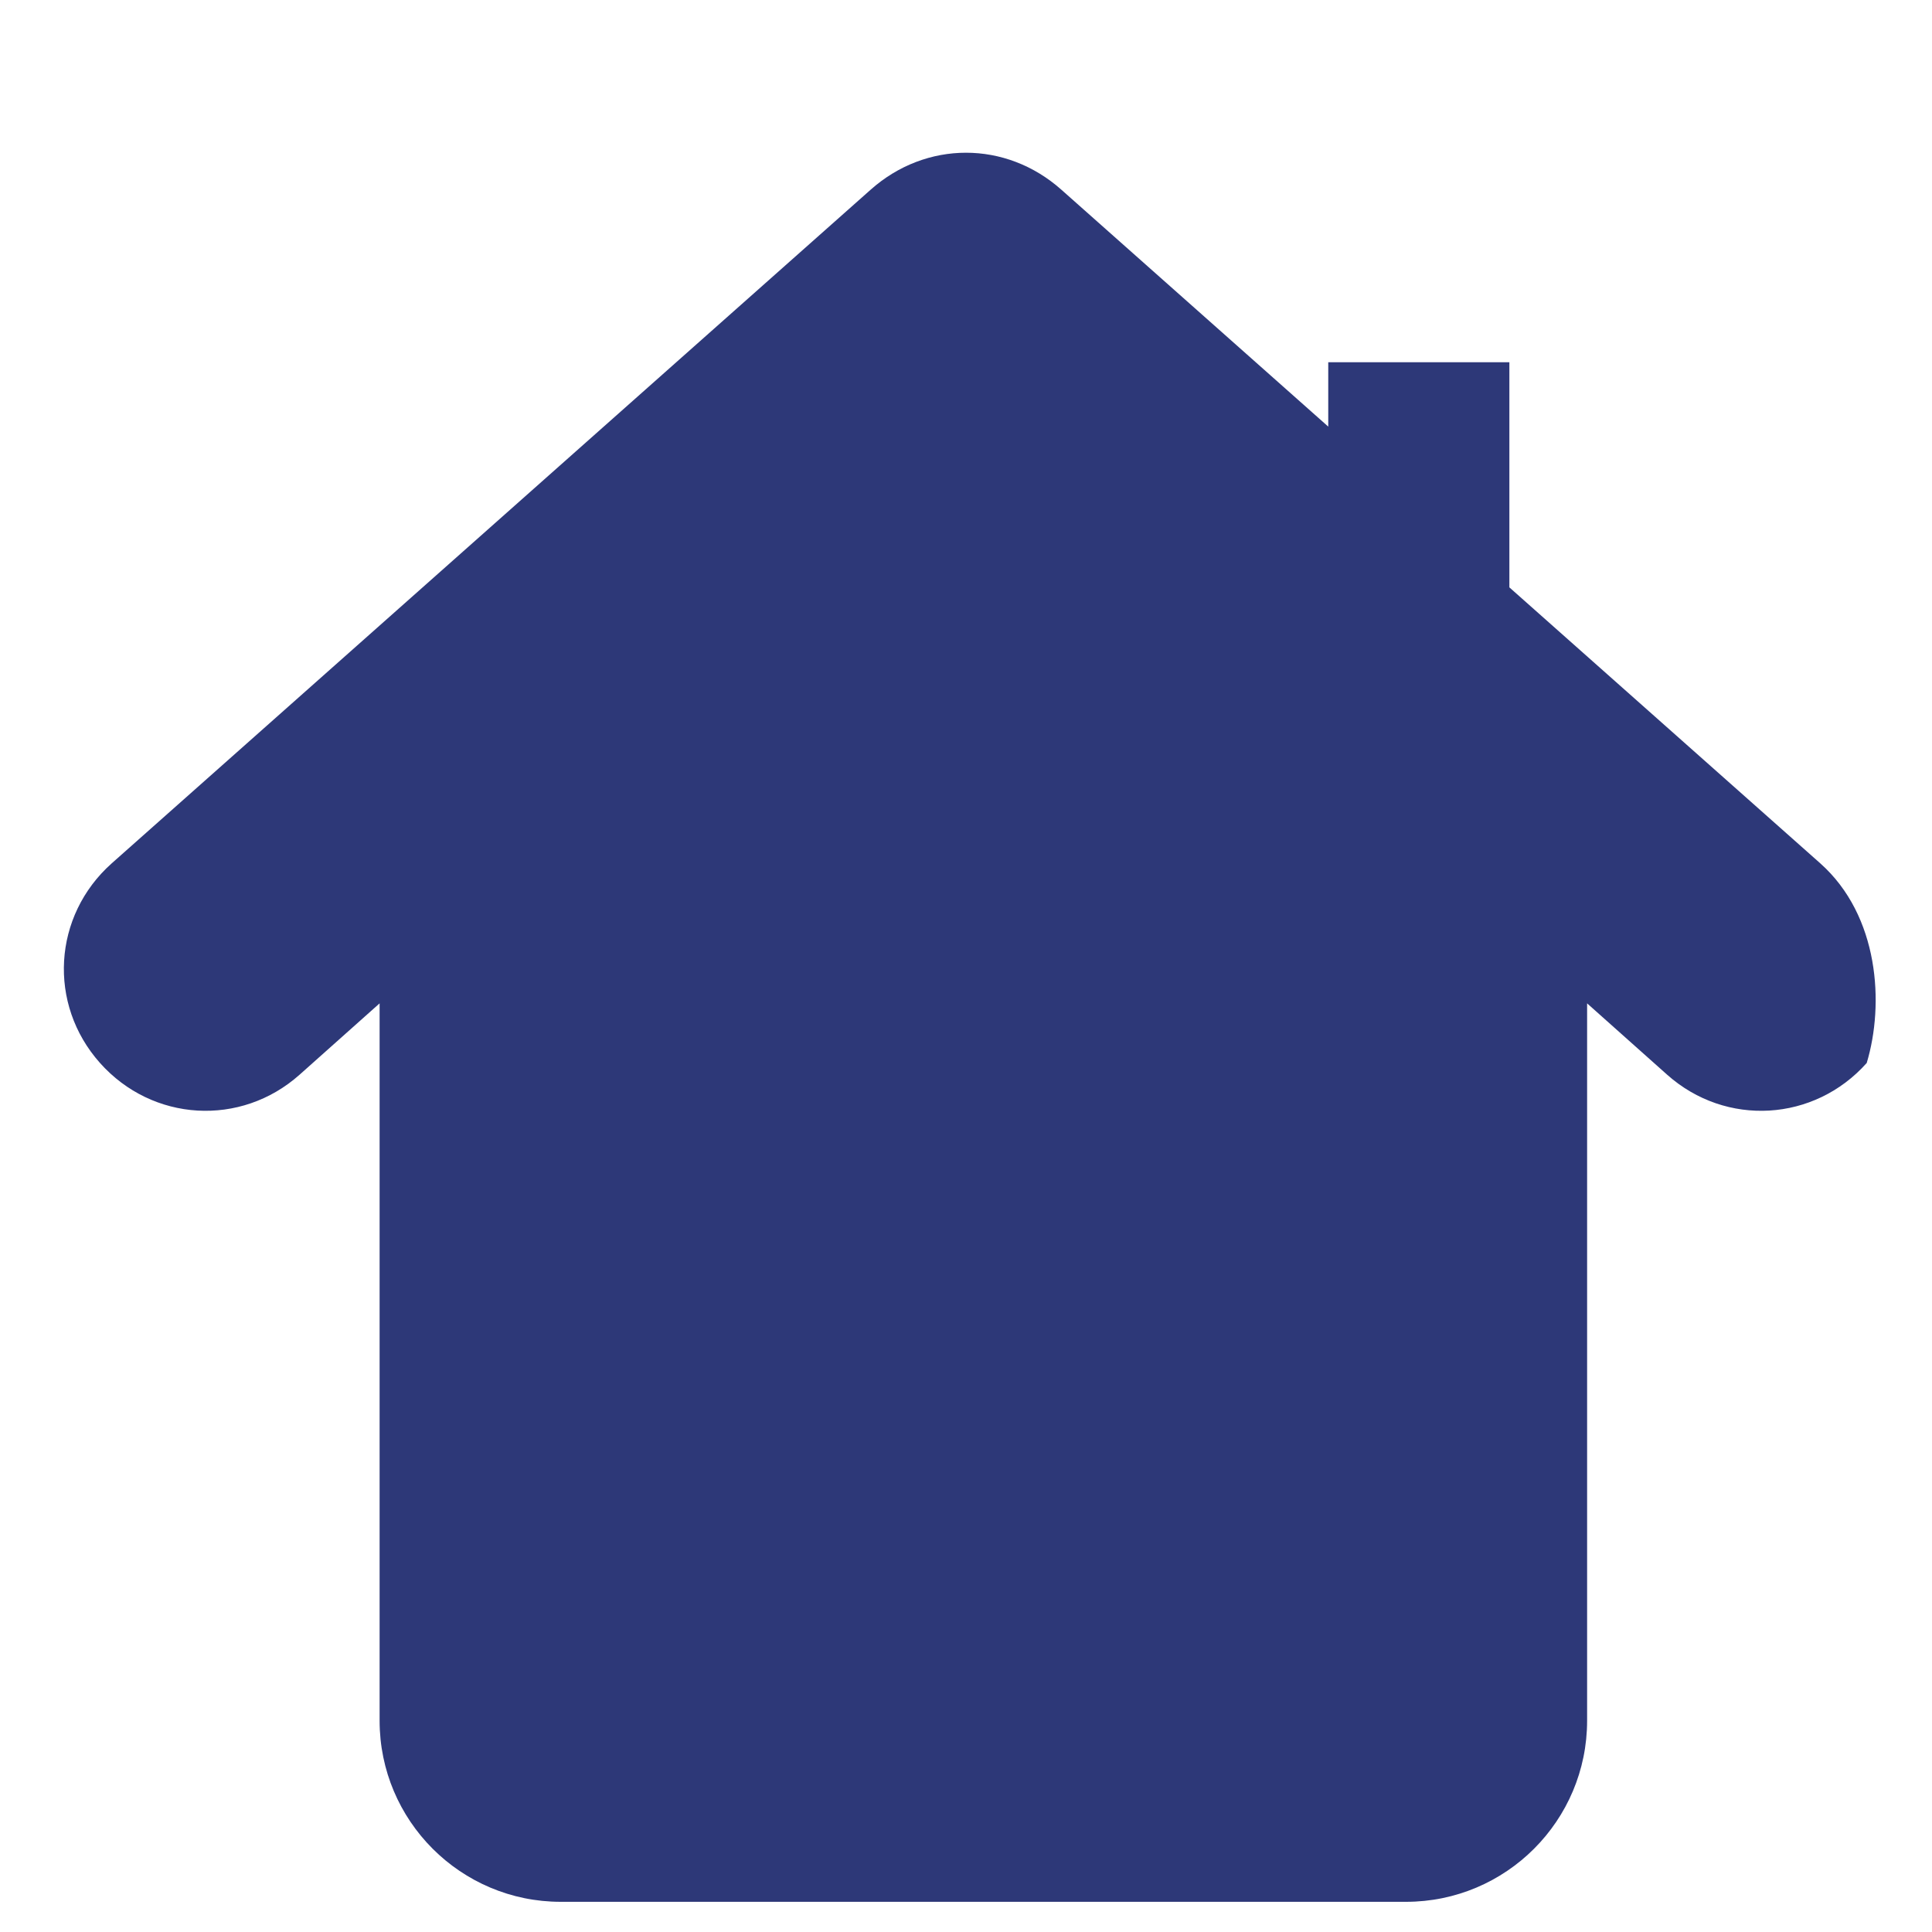
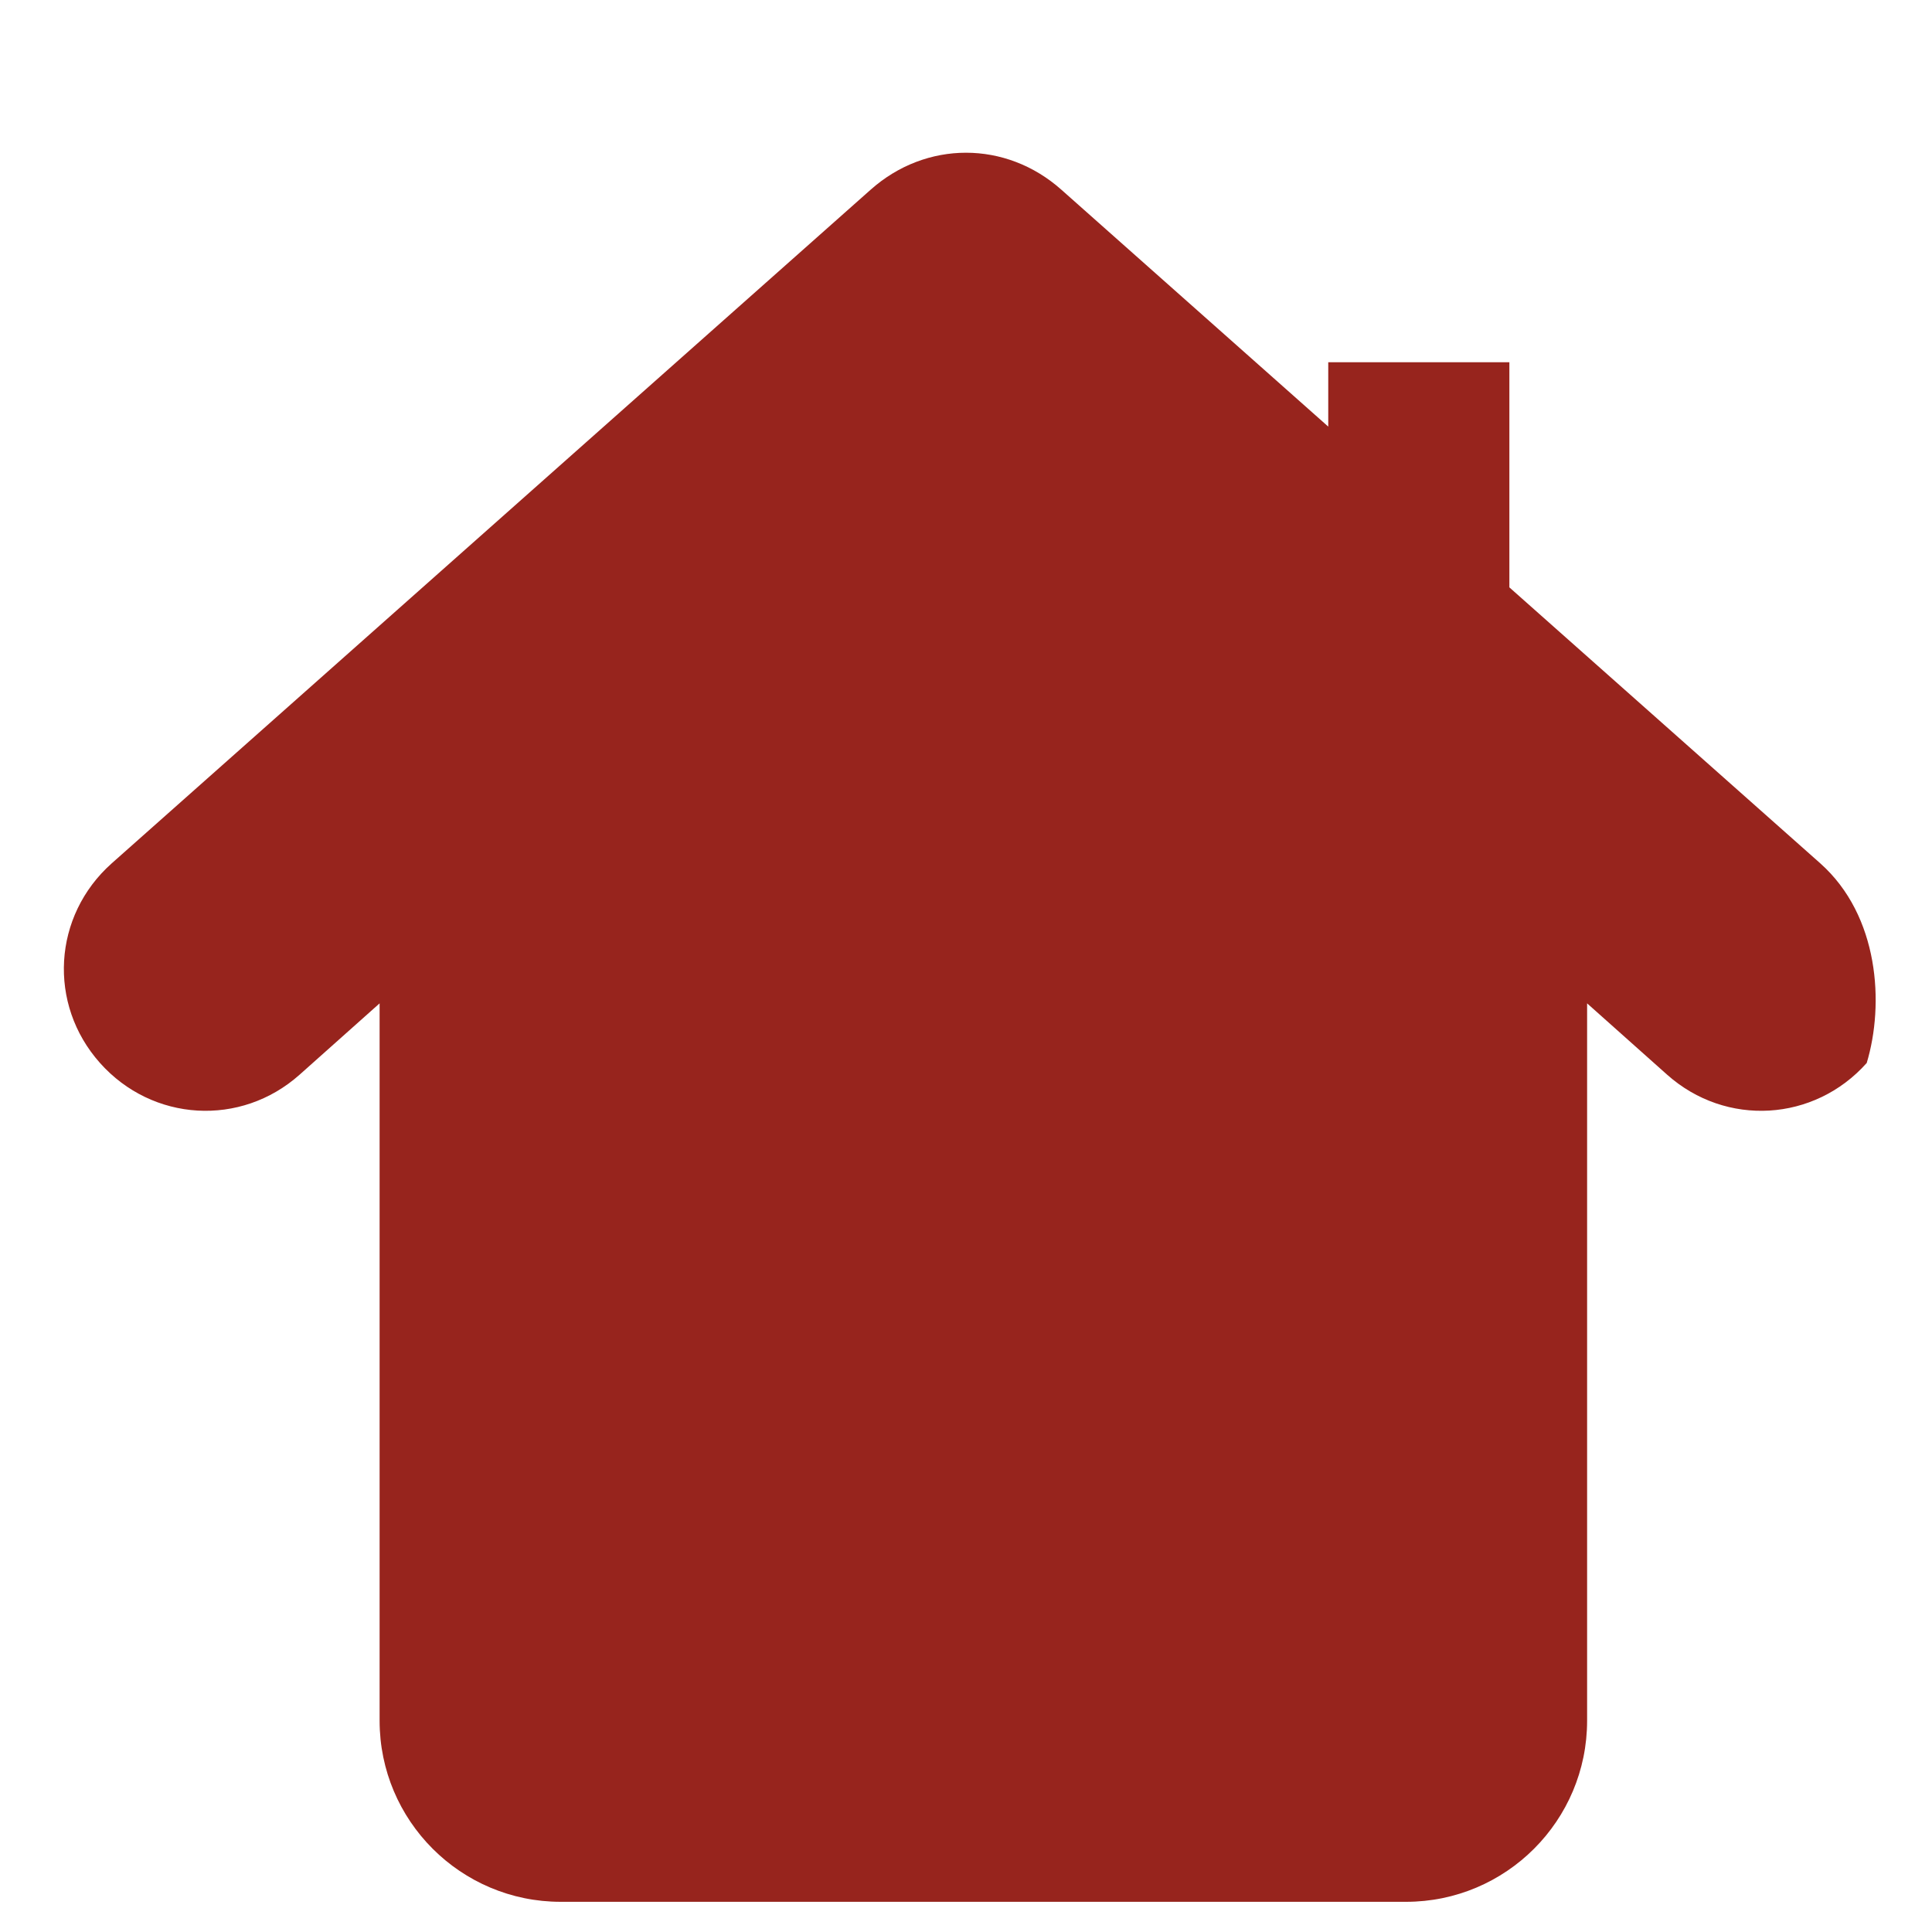
<svg xmlns="http://www.w3.org/2000/svg" viewBox="0 0 512 512" width="100%" height="100%">
-   <path fill="#2D3878" d="M482.4,228.8L281.3,50.3c-14.7-13.1-35.9-13.1-50.6,0L29.6,228.8c-15.6,13.9-17,37.3-3.1,52.9c13.9,15.6,37.3,17,52.9,3.1l21.2-18.9V456c0,26.5,21.5,48,48,48h224c26.5,0,48-21.5,48-48V265.9l21.2,18.9c15.6,13.9,39,12.5,52.9-3.1C499.4,266.1,498,242.7,482.4,228.8z M400,200.5V96h-48v71.7L400,200.5z" />
+   <path fill="#97241D" d="M482.4,228.8L281.3,50.3c-14.7-13.1-35.9-13.1-50.6,0L29.6,228.8c-15.6,13.9-17,37.3-3.1,52.9c13.9,15.6,37.3,17,52.9,3.1l21.2-18.9V456c0,26.5,21.5,48,48,48h224c26.5,0,48-21.5,48-48V265.9l21.2,18.9c15.6,13.9,39,12.5,52.9-3.1C499.4,266.1,498,242.7,482.4,228.8z M400,200.5V96h-48v71.7L400,200.5z" />
</svg>
